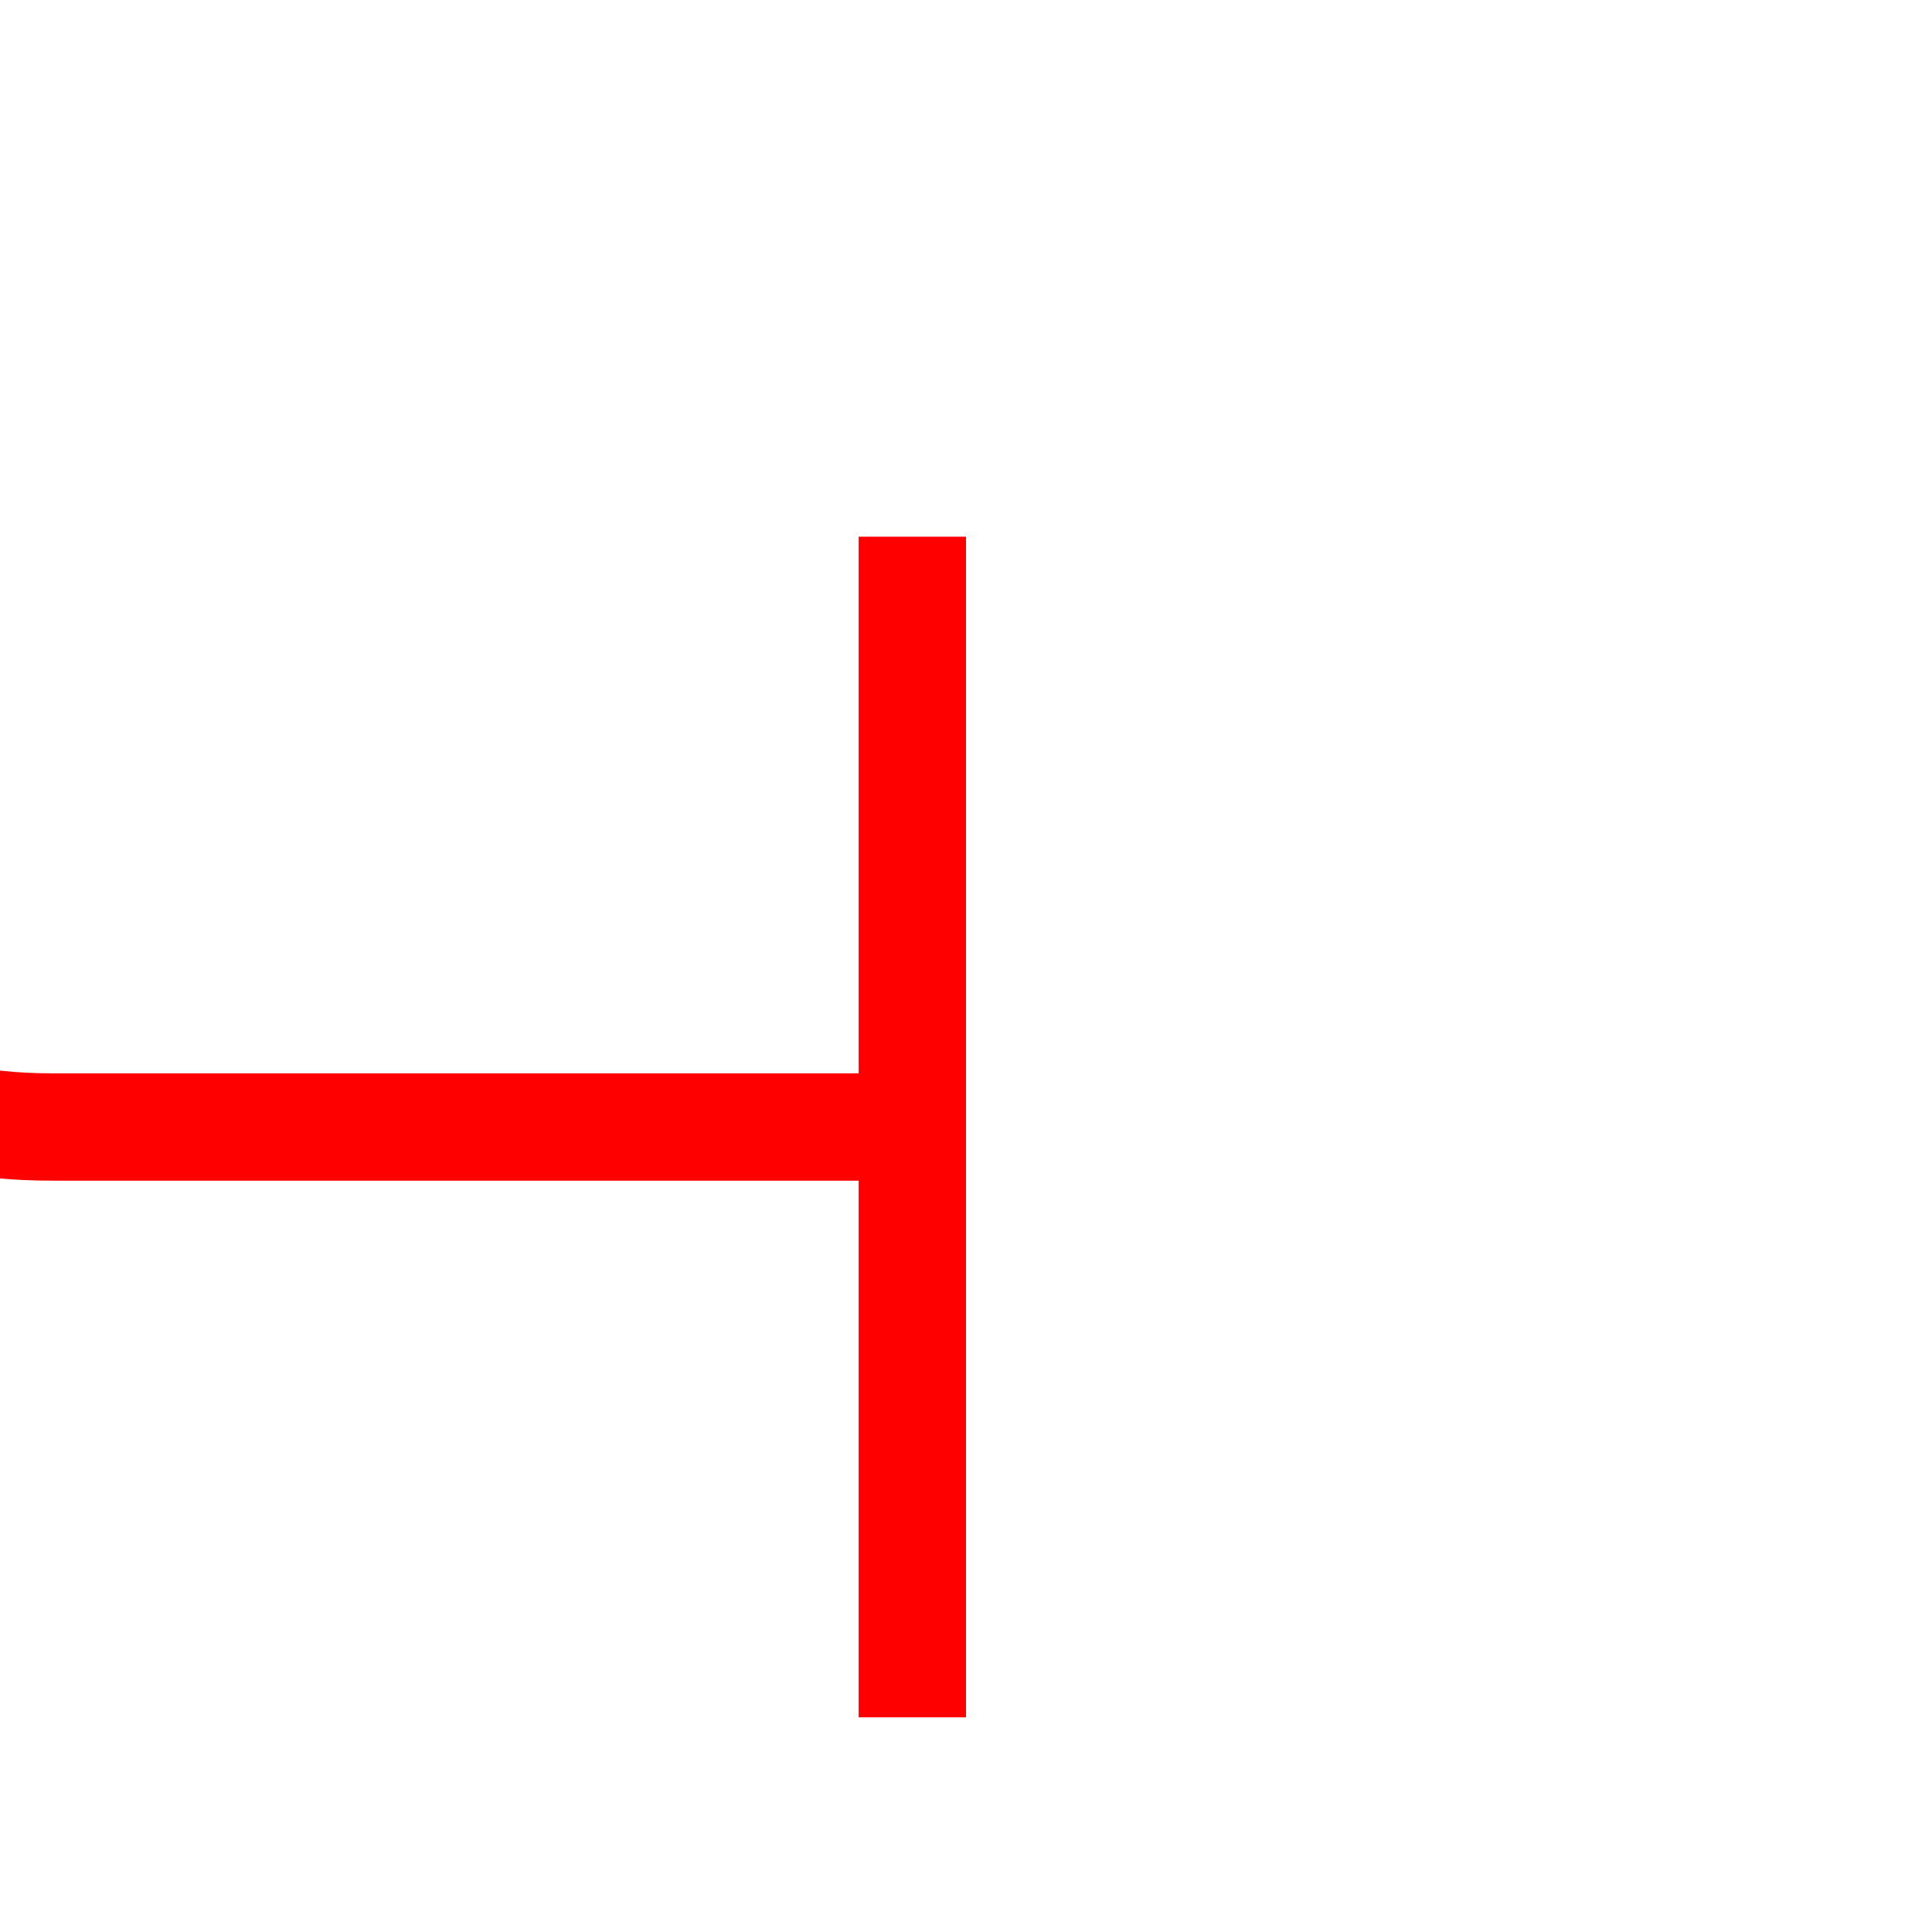
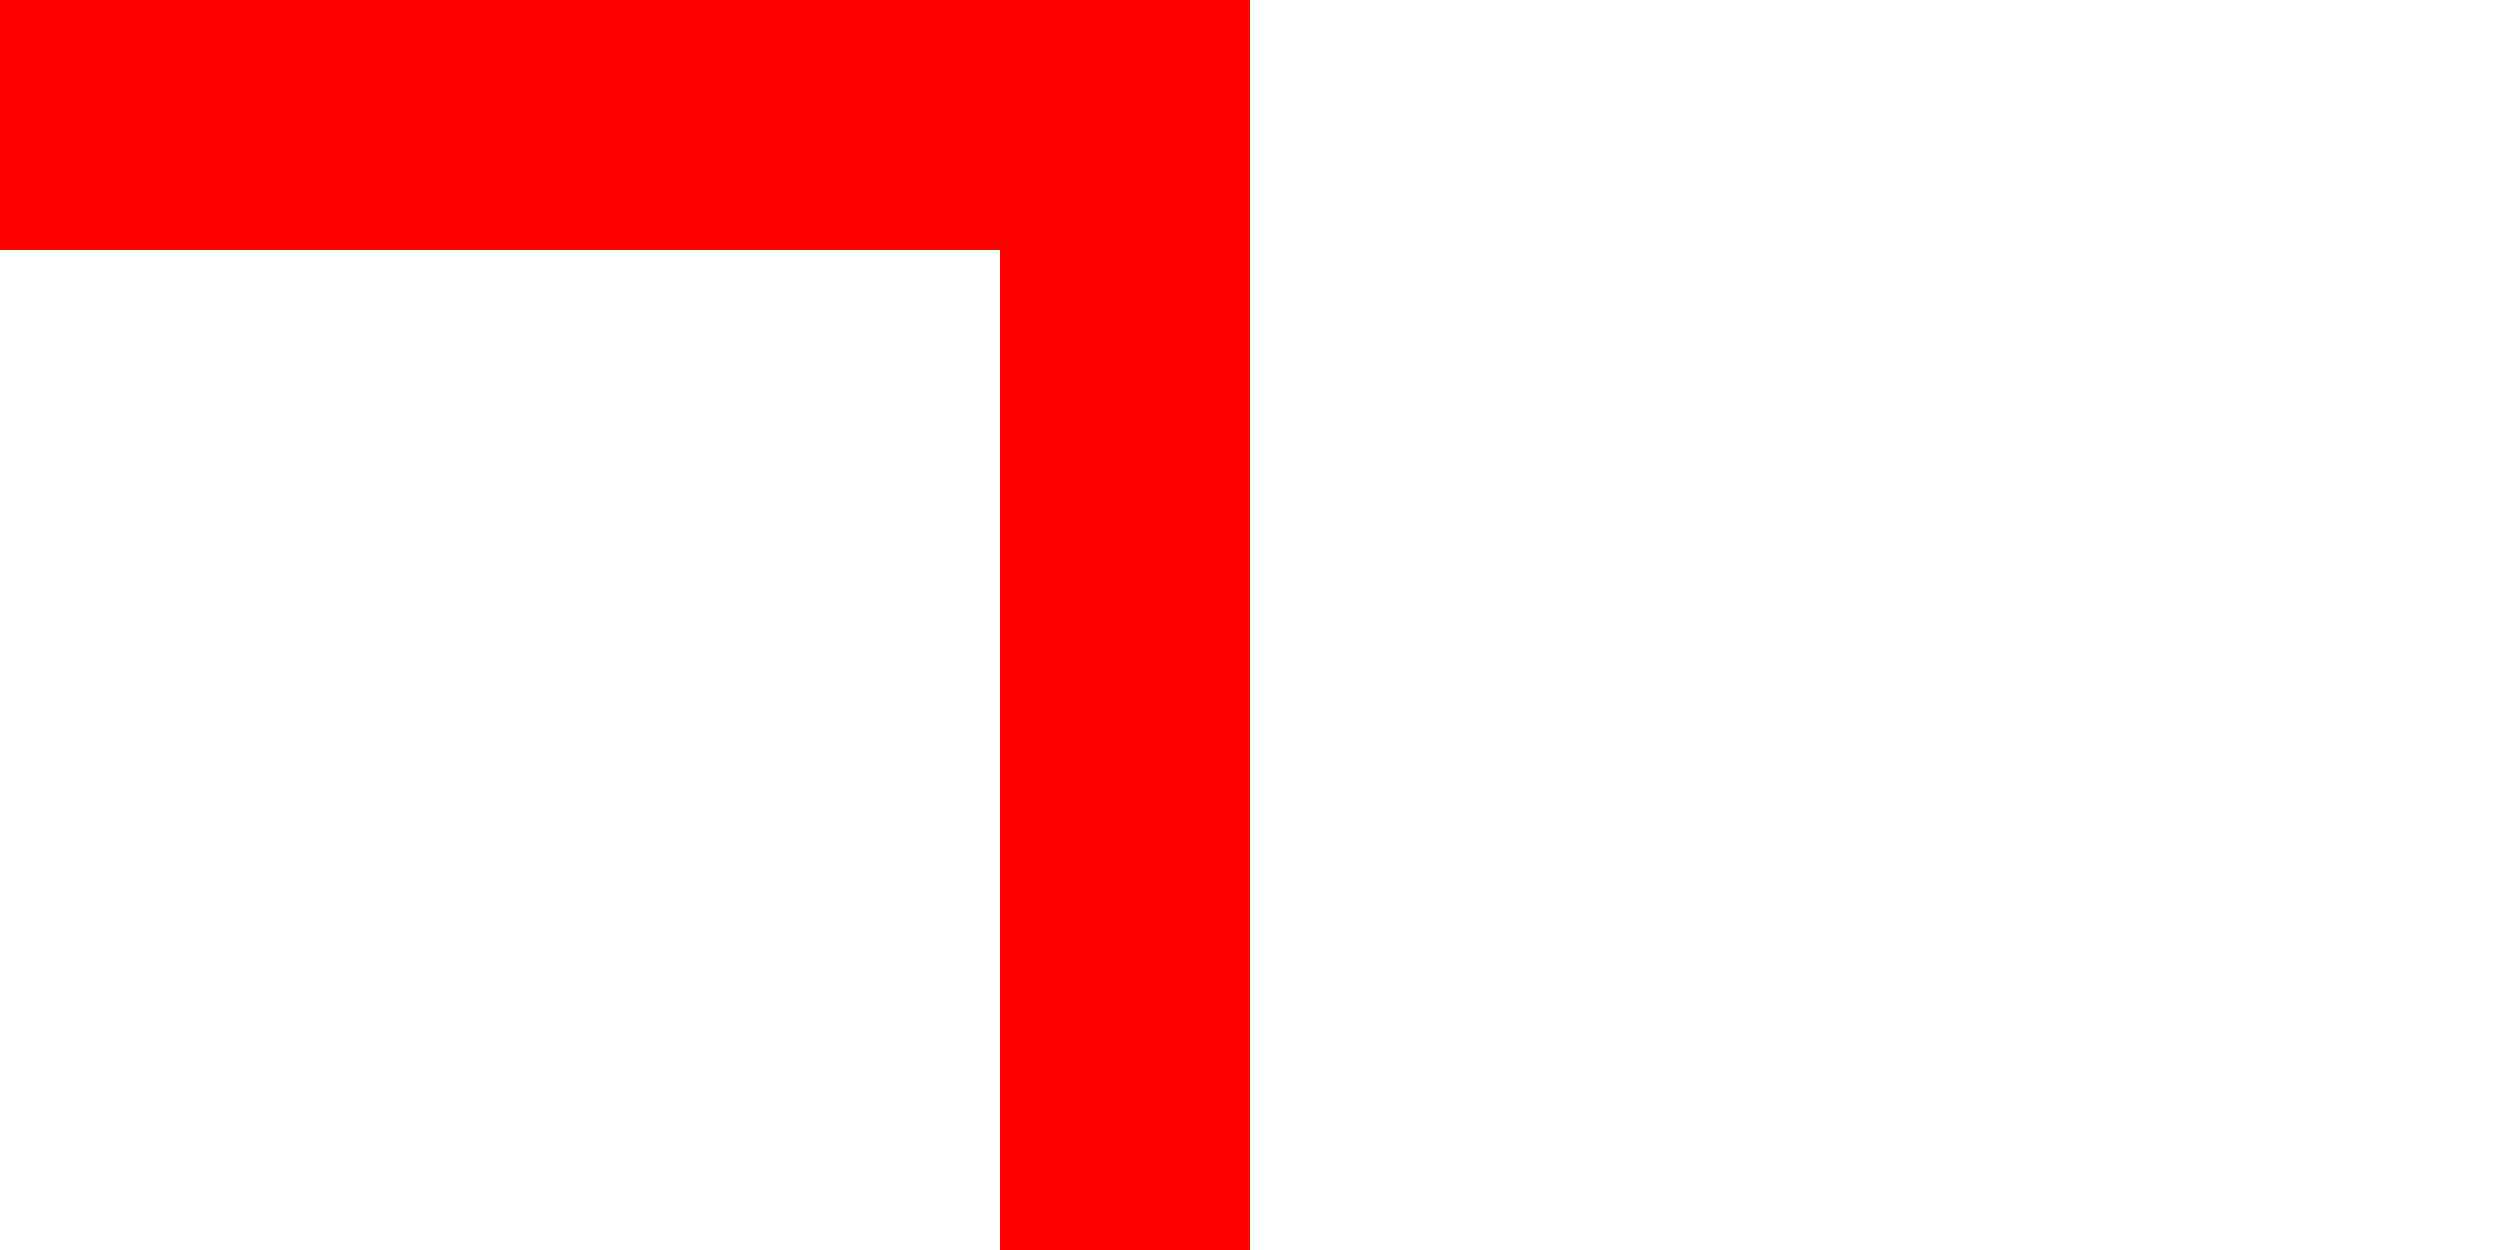
- <svg xmlns="http://www.w3.org/2000/svg" version="1.1" width="18px" height="18px" preserveAspectRatio="xMinYMid meet" viewBox="35 909  18 16">
-   <path d="M 264 417.5  L 35 417.5  A 5 5 0 0 0 30.5 422.5 L 30.5 913  A 5 5 0 0 0 35.5 918.5 L 44 918.5  " stroke-width="1" stroke="#ff0000" fill="none" />
+ <svg xmlns="http://www.w3.org/2000/svg" version="1.1" width="10px" height="5px" preserveAspectRatio="xMinYMid meet" viewBox="39 919  10 3">
+   <path d="M 264 417.5  L 260 417.5  A 5 5 0 0 0 255.5 422.5 L 255.5 538  A 5 5 0 0 1 250.5 543.5 L 35 543.5  A 5 5 0 0 0 30.5 548.5 L 30.5 913  A 5 5 0 0 0 35.5 918.5 L 44 918.5  " stroke-width="1" stroke="#ff0000" fill="none" />
  <path d="M 262 414.5  A 3 3 0 0 0 259 417.5 A 3 3 0 0 0 262 420.5 A 3 3 0 0 0 265 417.5 A 3 3 0 0 0 262 414.5 Z M 43 913  L 43 924  L 44 924  L 44 913  L 43 913  Z " fill-rule="nonzero" fill="#ff0000" stroke="none" />
</svg>
